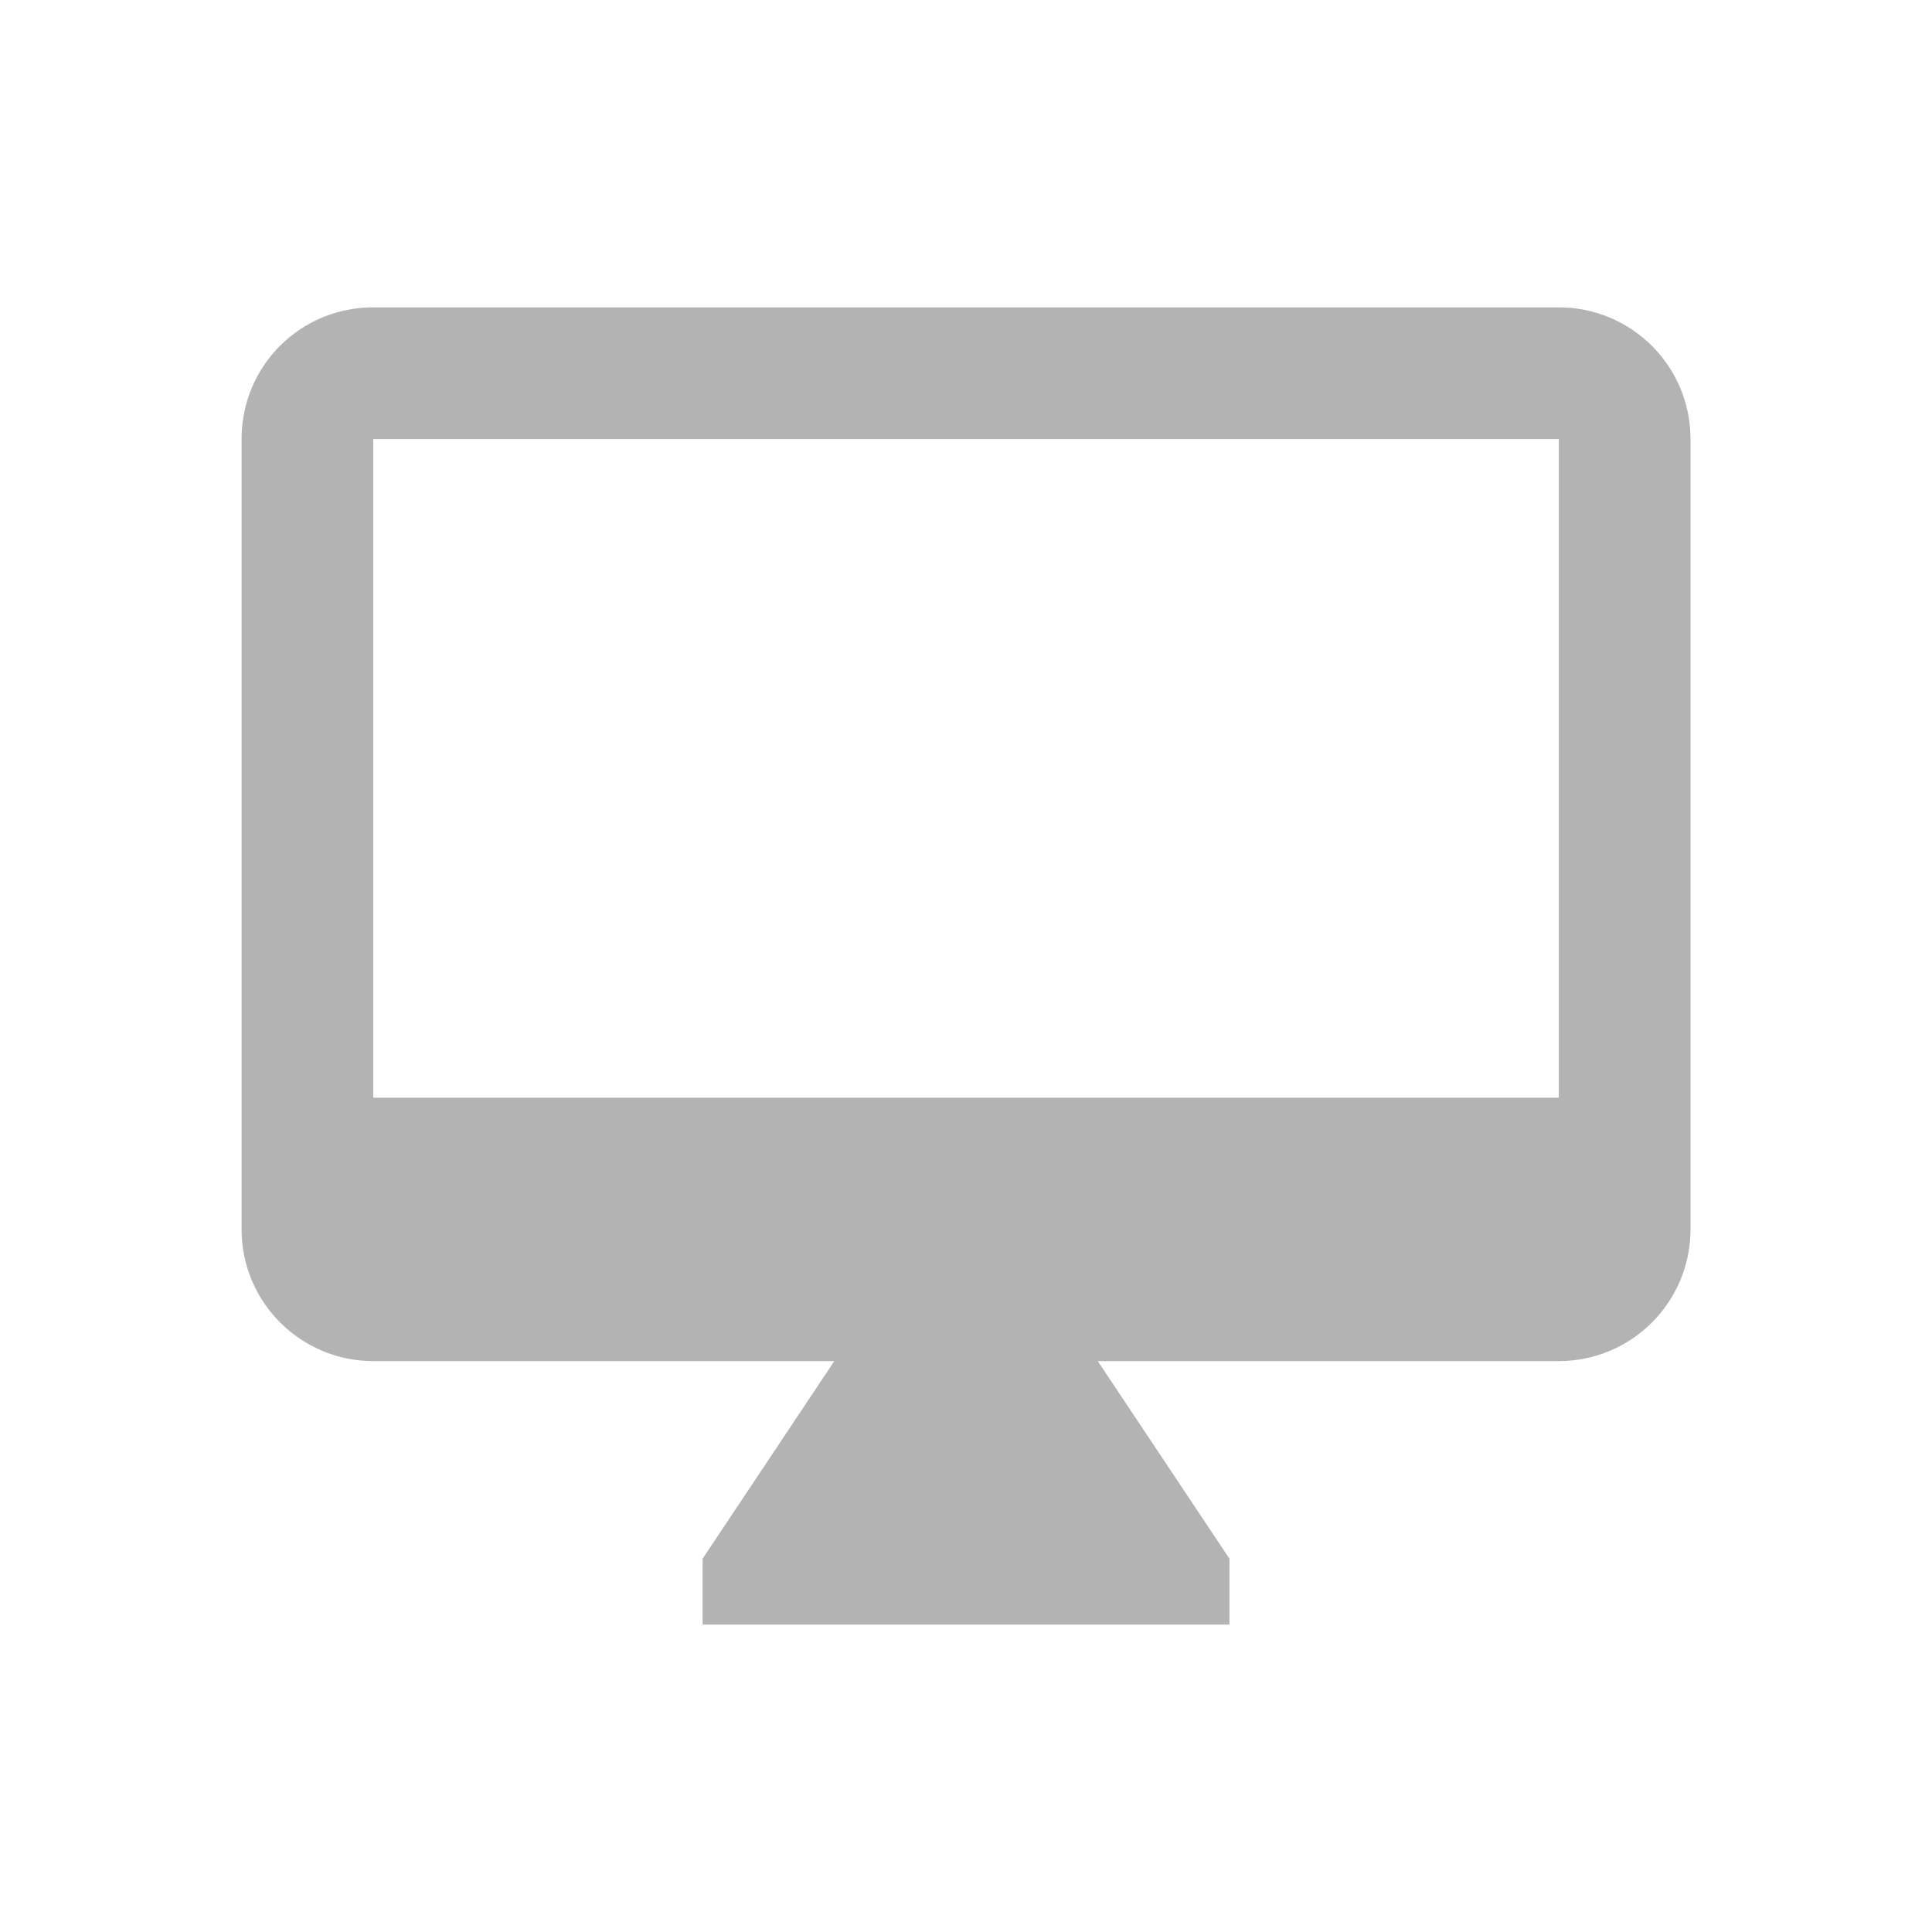
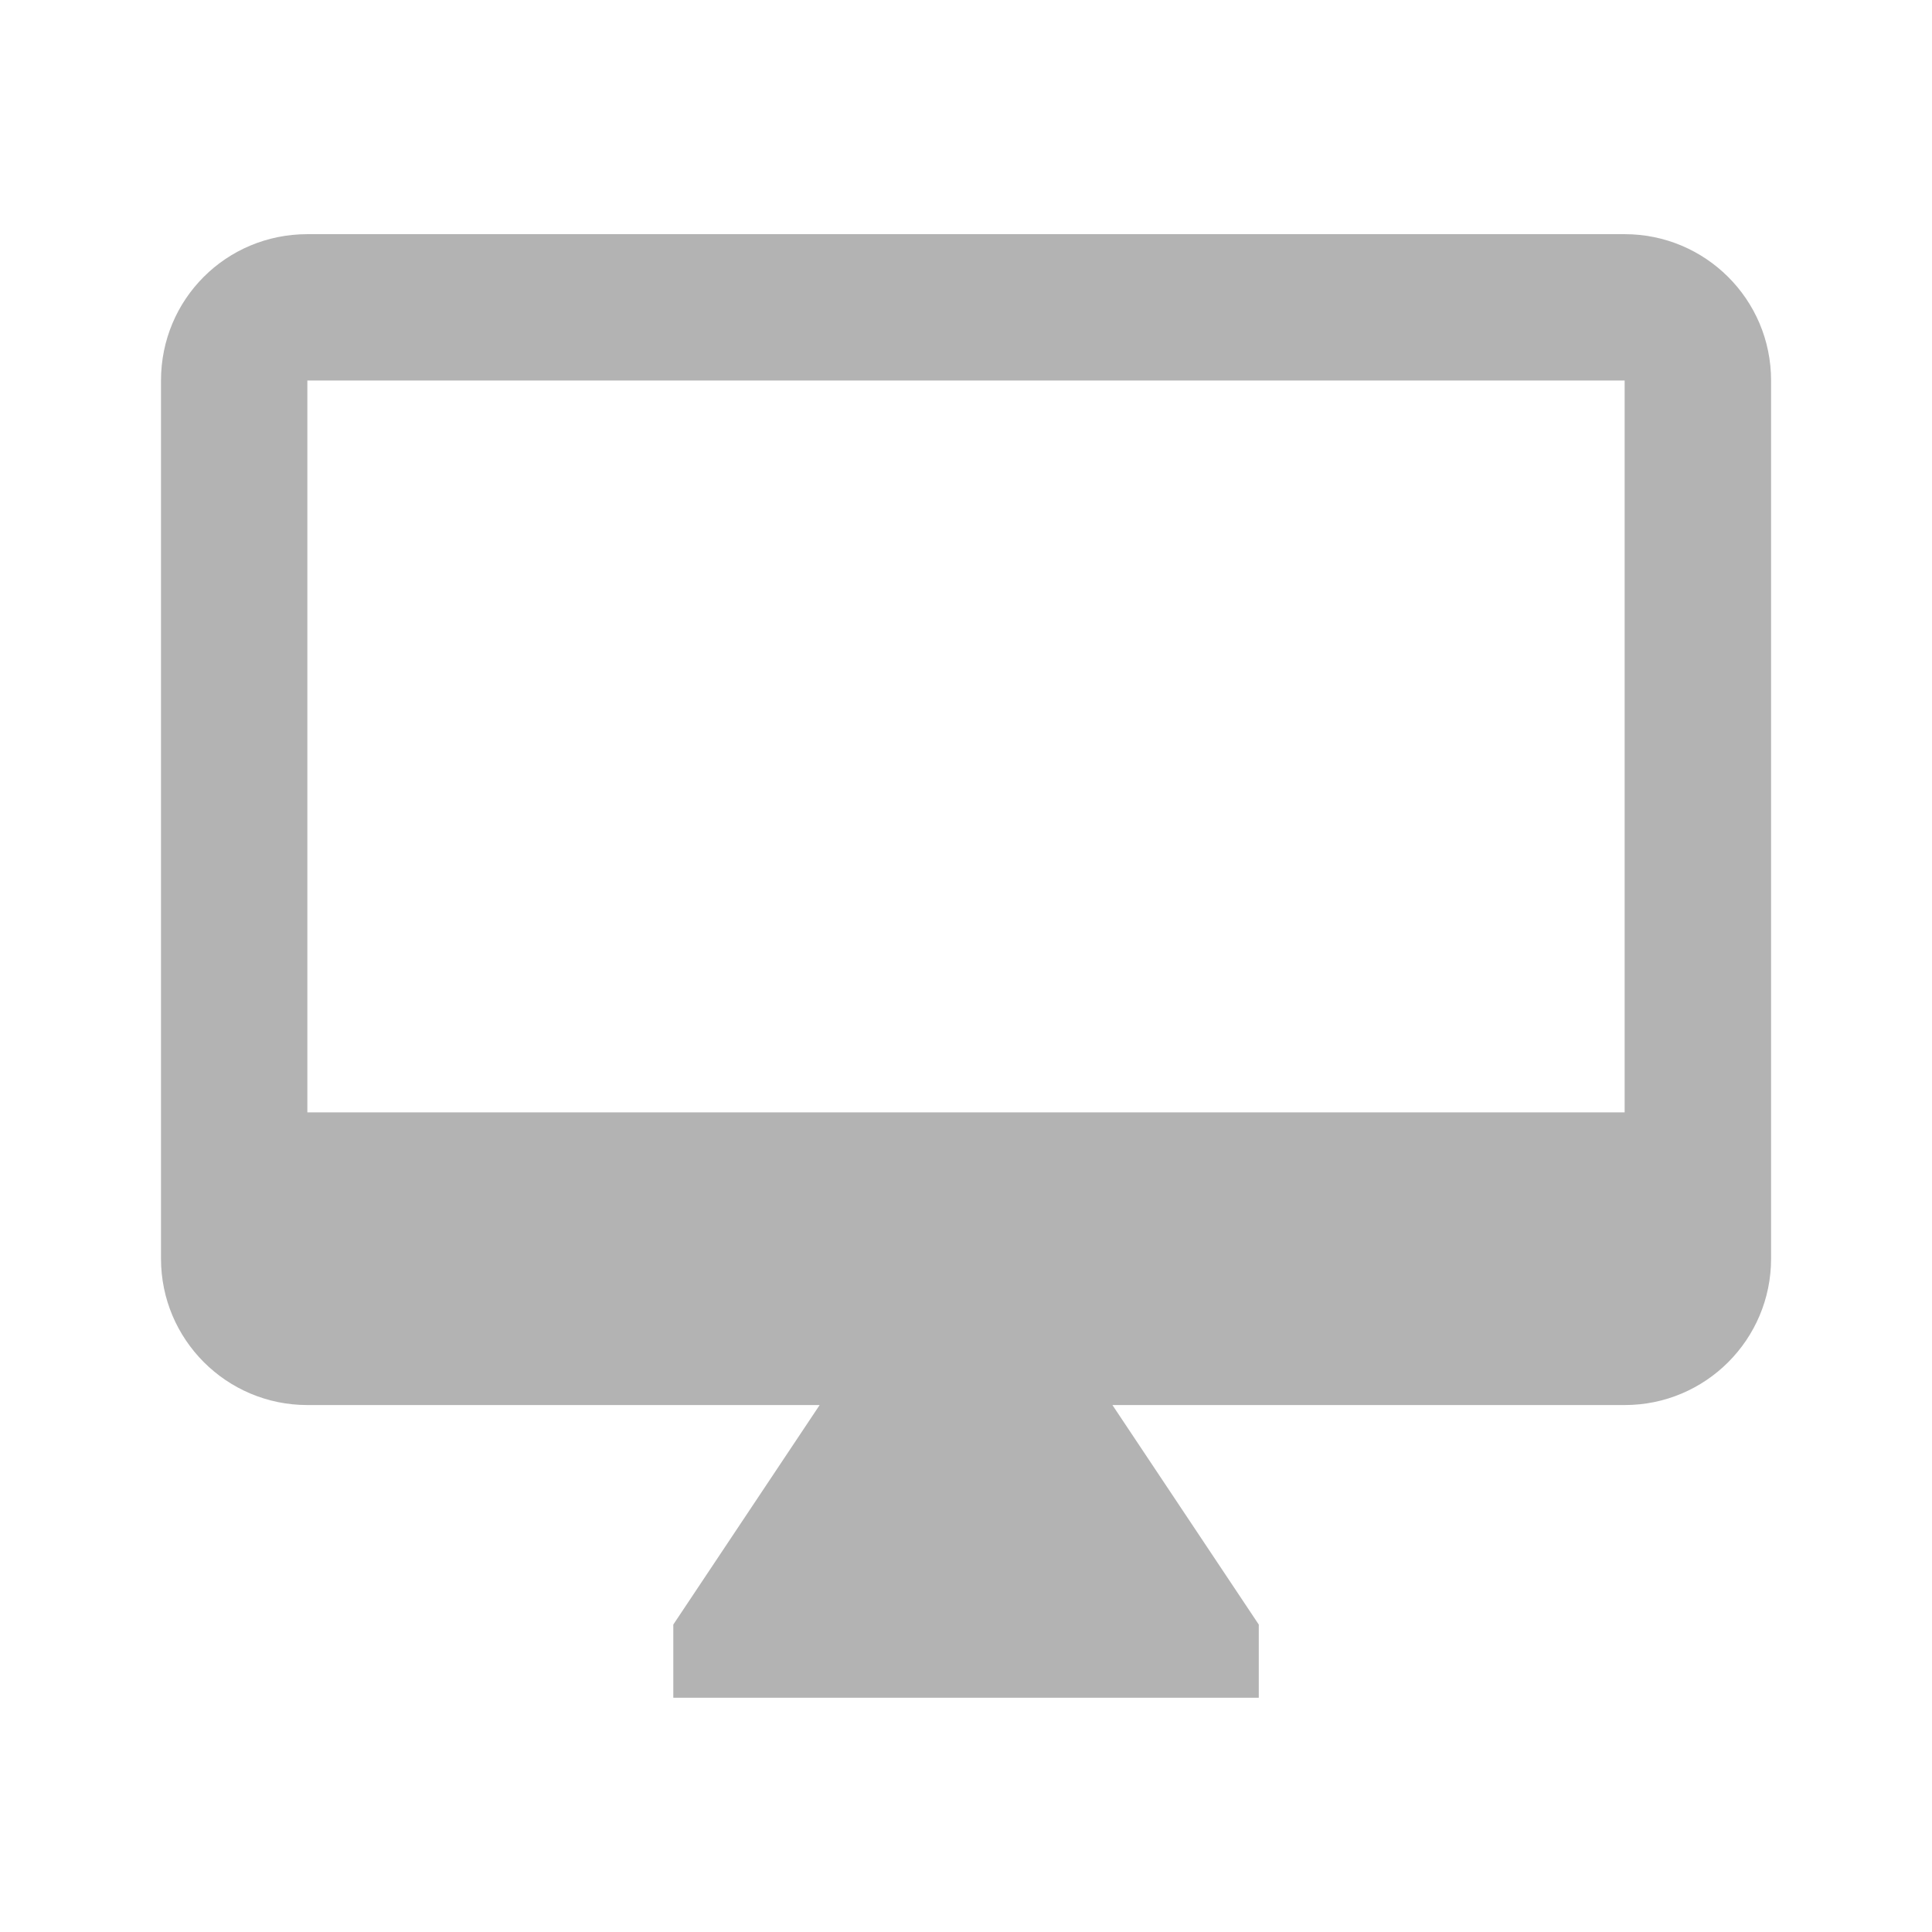
<svg xmlns="http://www.w3.org/2000/svg" height="24" viewBox="0 0 24 24" width="24">
-   <path d="m19.364 13.636h-14.727v-8.182h14.727m0-1.636h-14.727c-.908 0-1.636.728-1.636 1.636v9.818a1.636 1.636 0 0 0 1.636 1.636h5.727l-1.636 2.455v.818h6.545v-.818l-1.636-2.455h5.727a1.636 1.636 0 0 0 1.636-1.636v-9.818c0-.908-.736-1.636-1.636-1.636z" fill="#b3b3b3" stroke-width=".818" />
+   <path d="m20.182 13.818h-16.364v-9.091h16.364m0-1.818h-16.364c-1.009 0-1.818.809-1.818 1.818v10.909a1.818 1.818 0 0 0 1.818 1.818h6.364l-1.818 2.727v.909h7.273v-.909l-1.818-2.727h6.364a1.818 1.818 0 0 0 1.818-1.818v-10.909c0-1.009-.818-1.818-1.818-1.818z" fill="#b3b3b3" stroke-width=".909" />
</svg>
